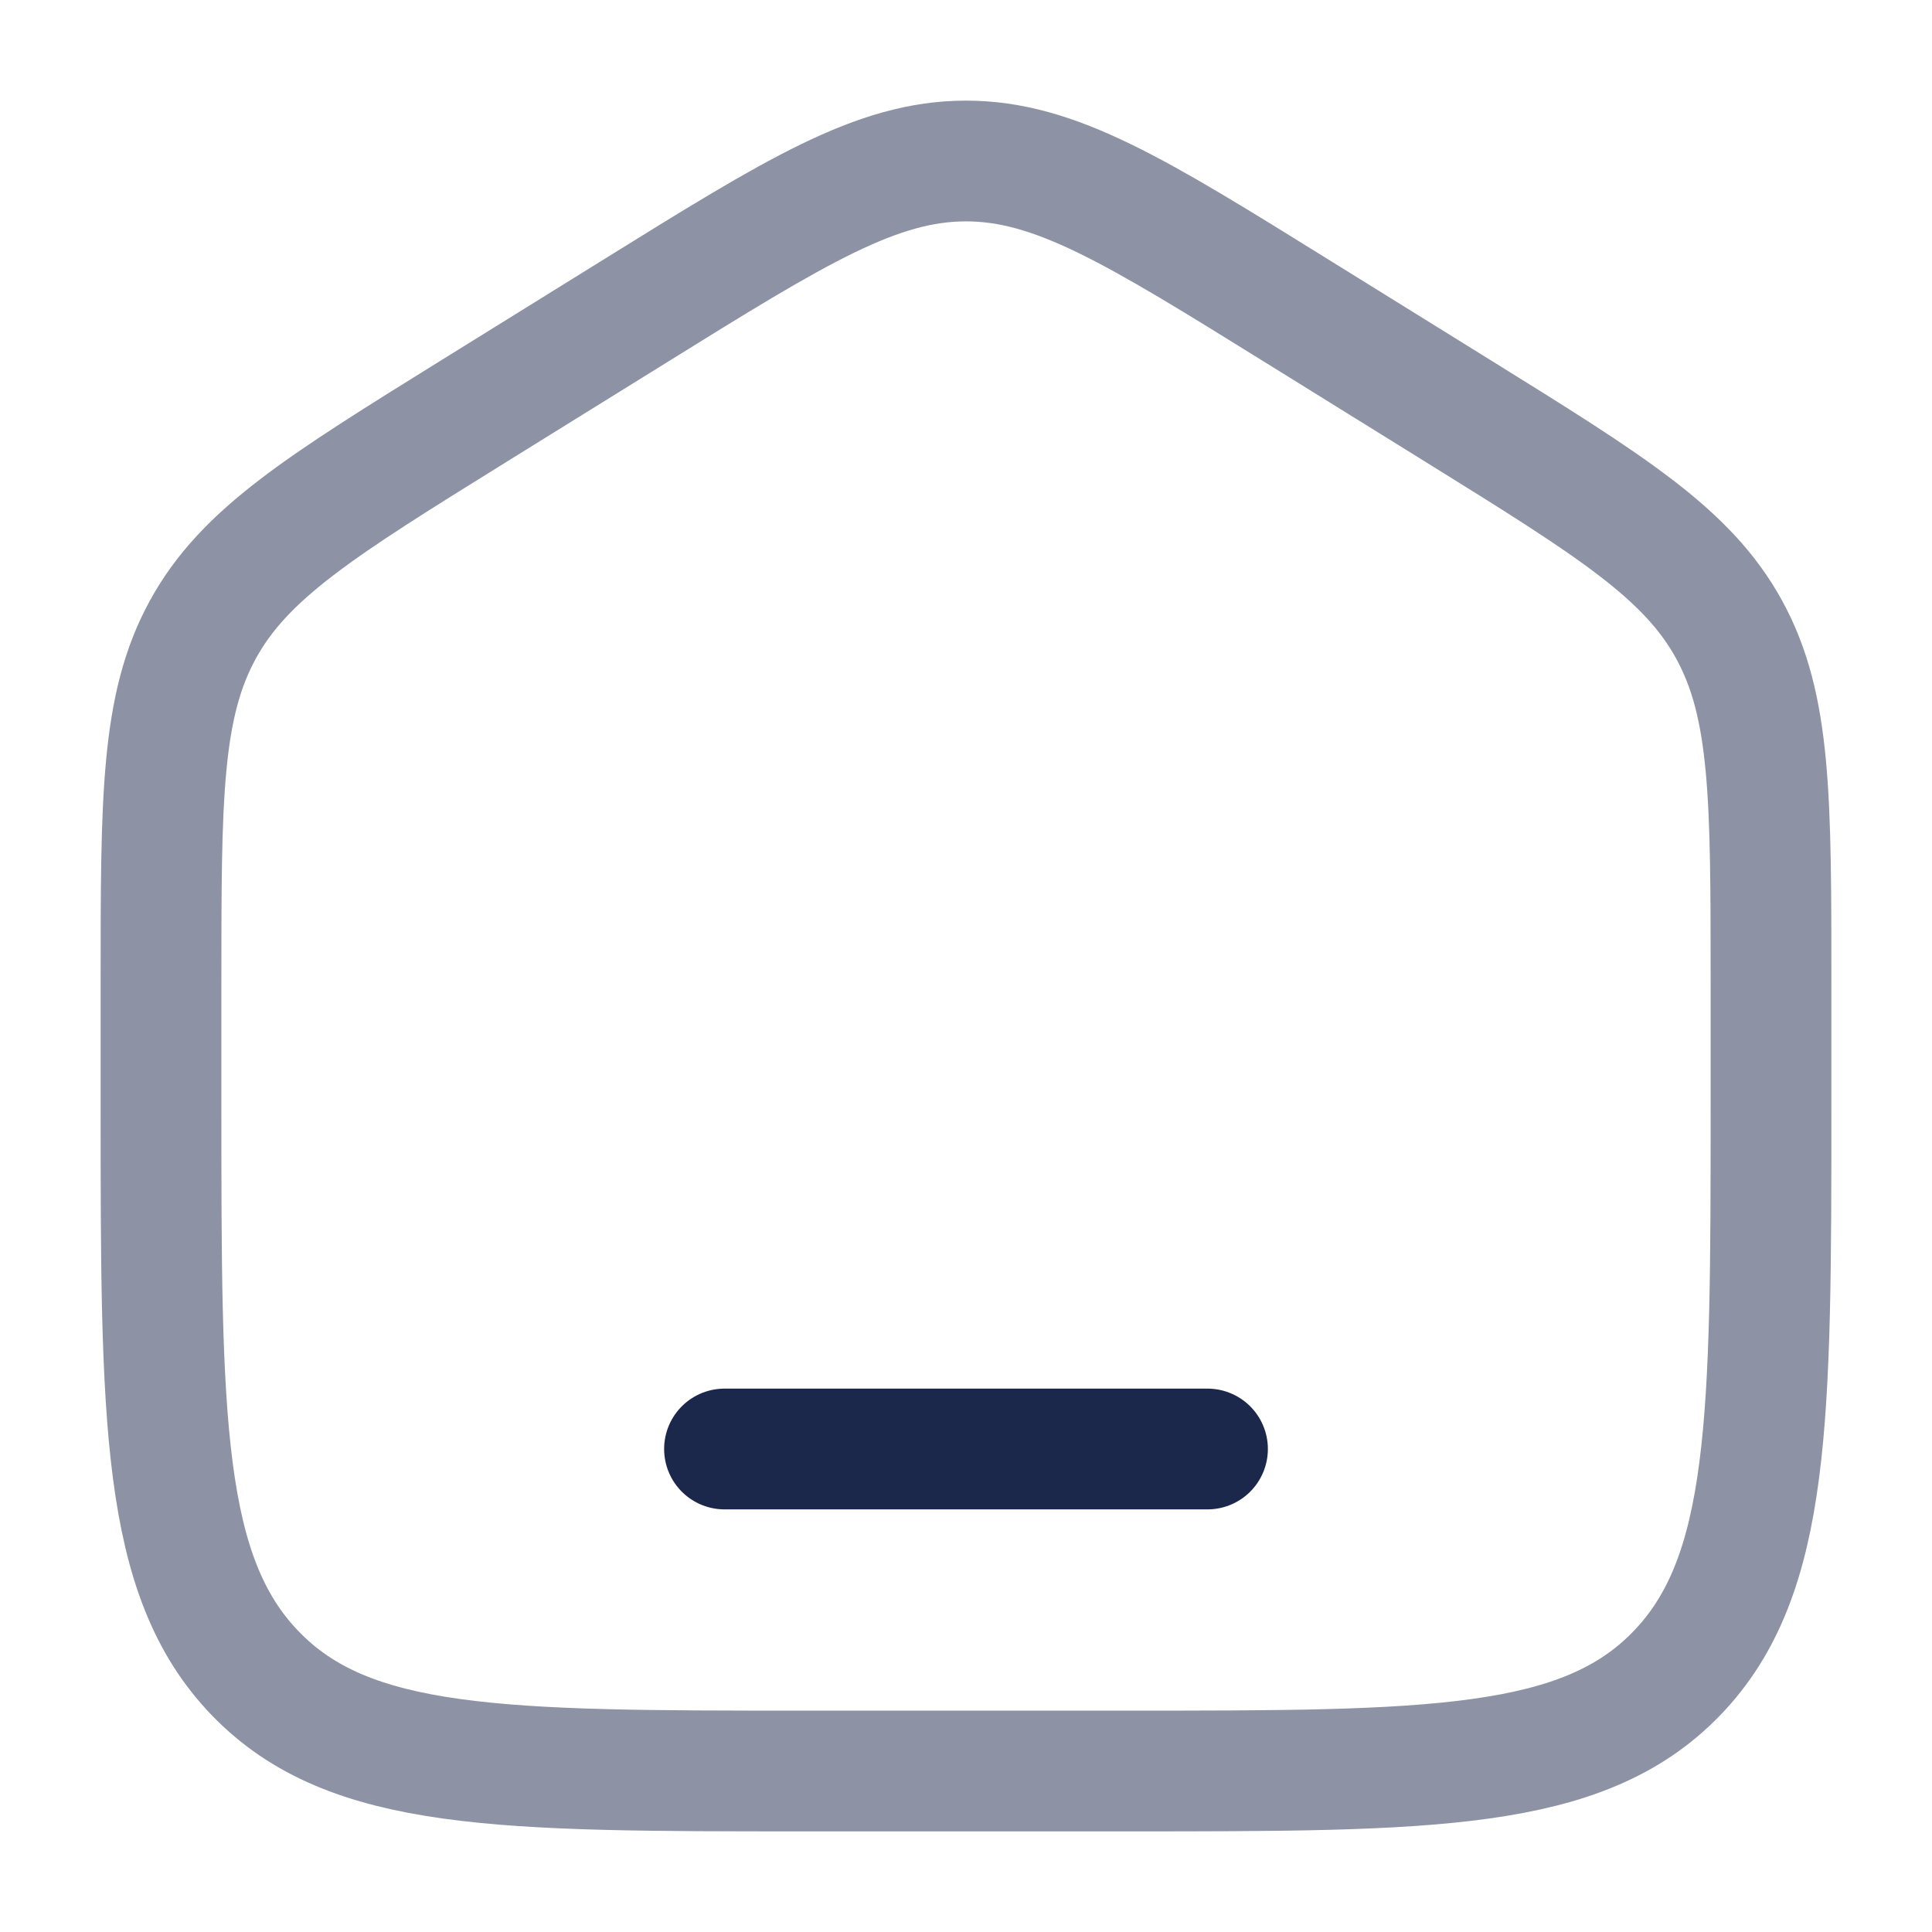
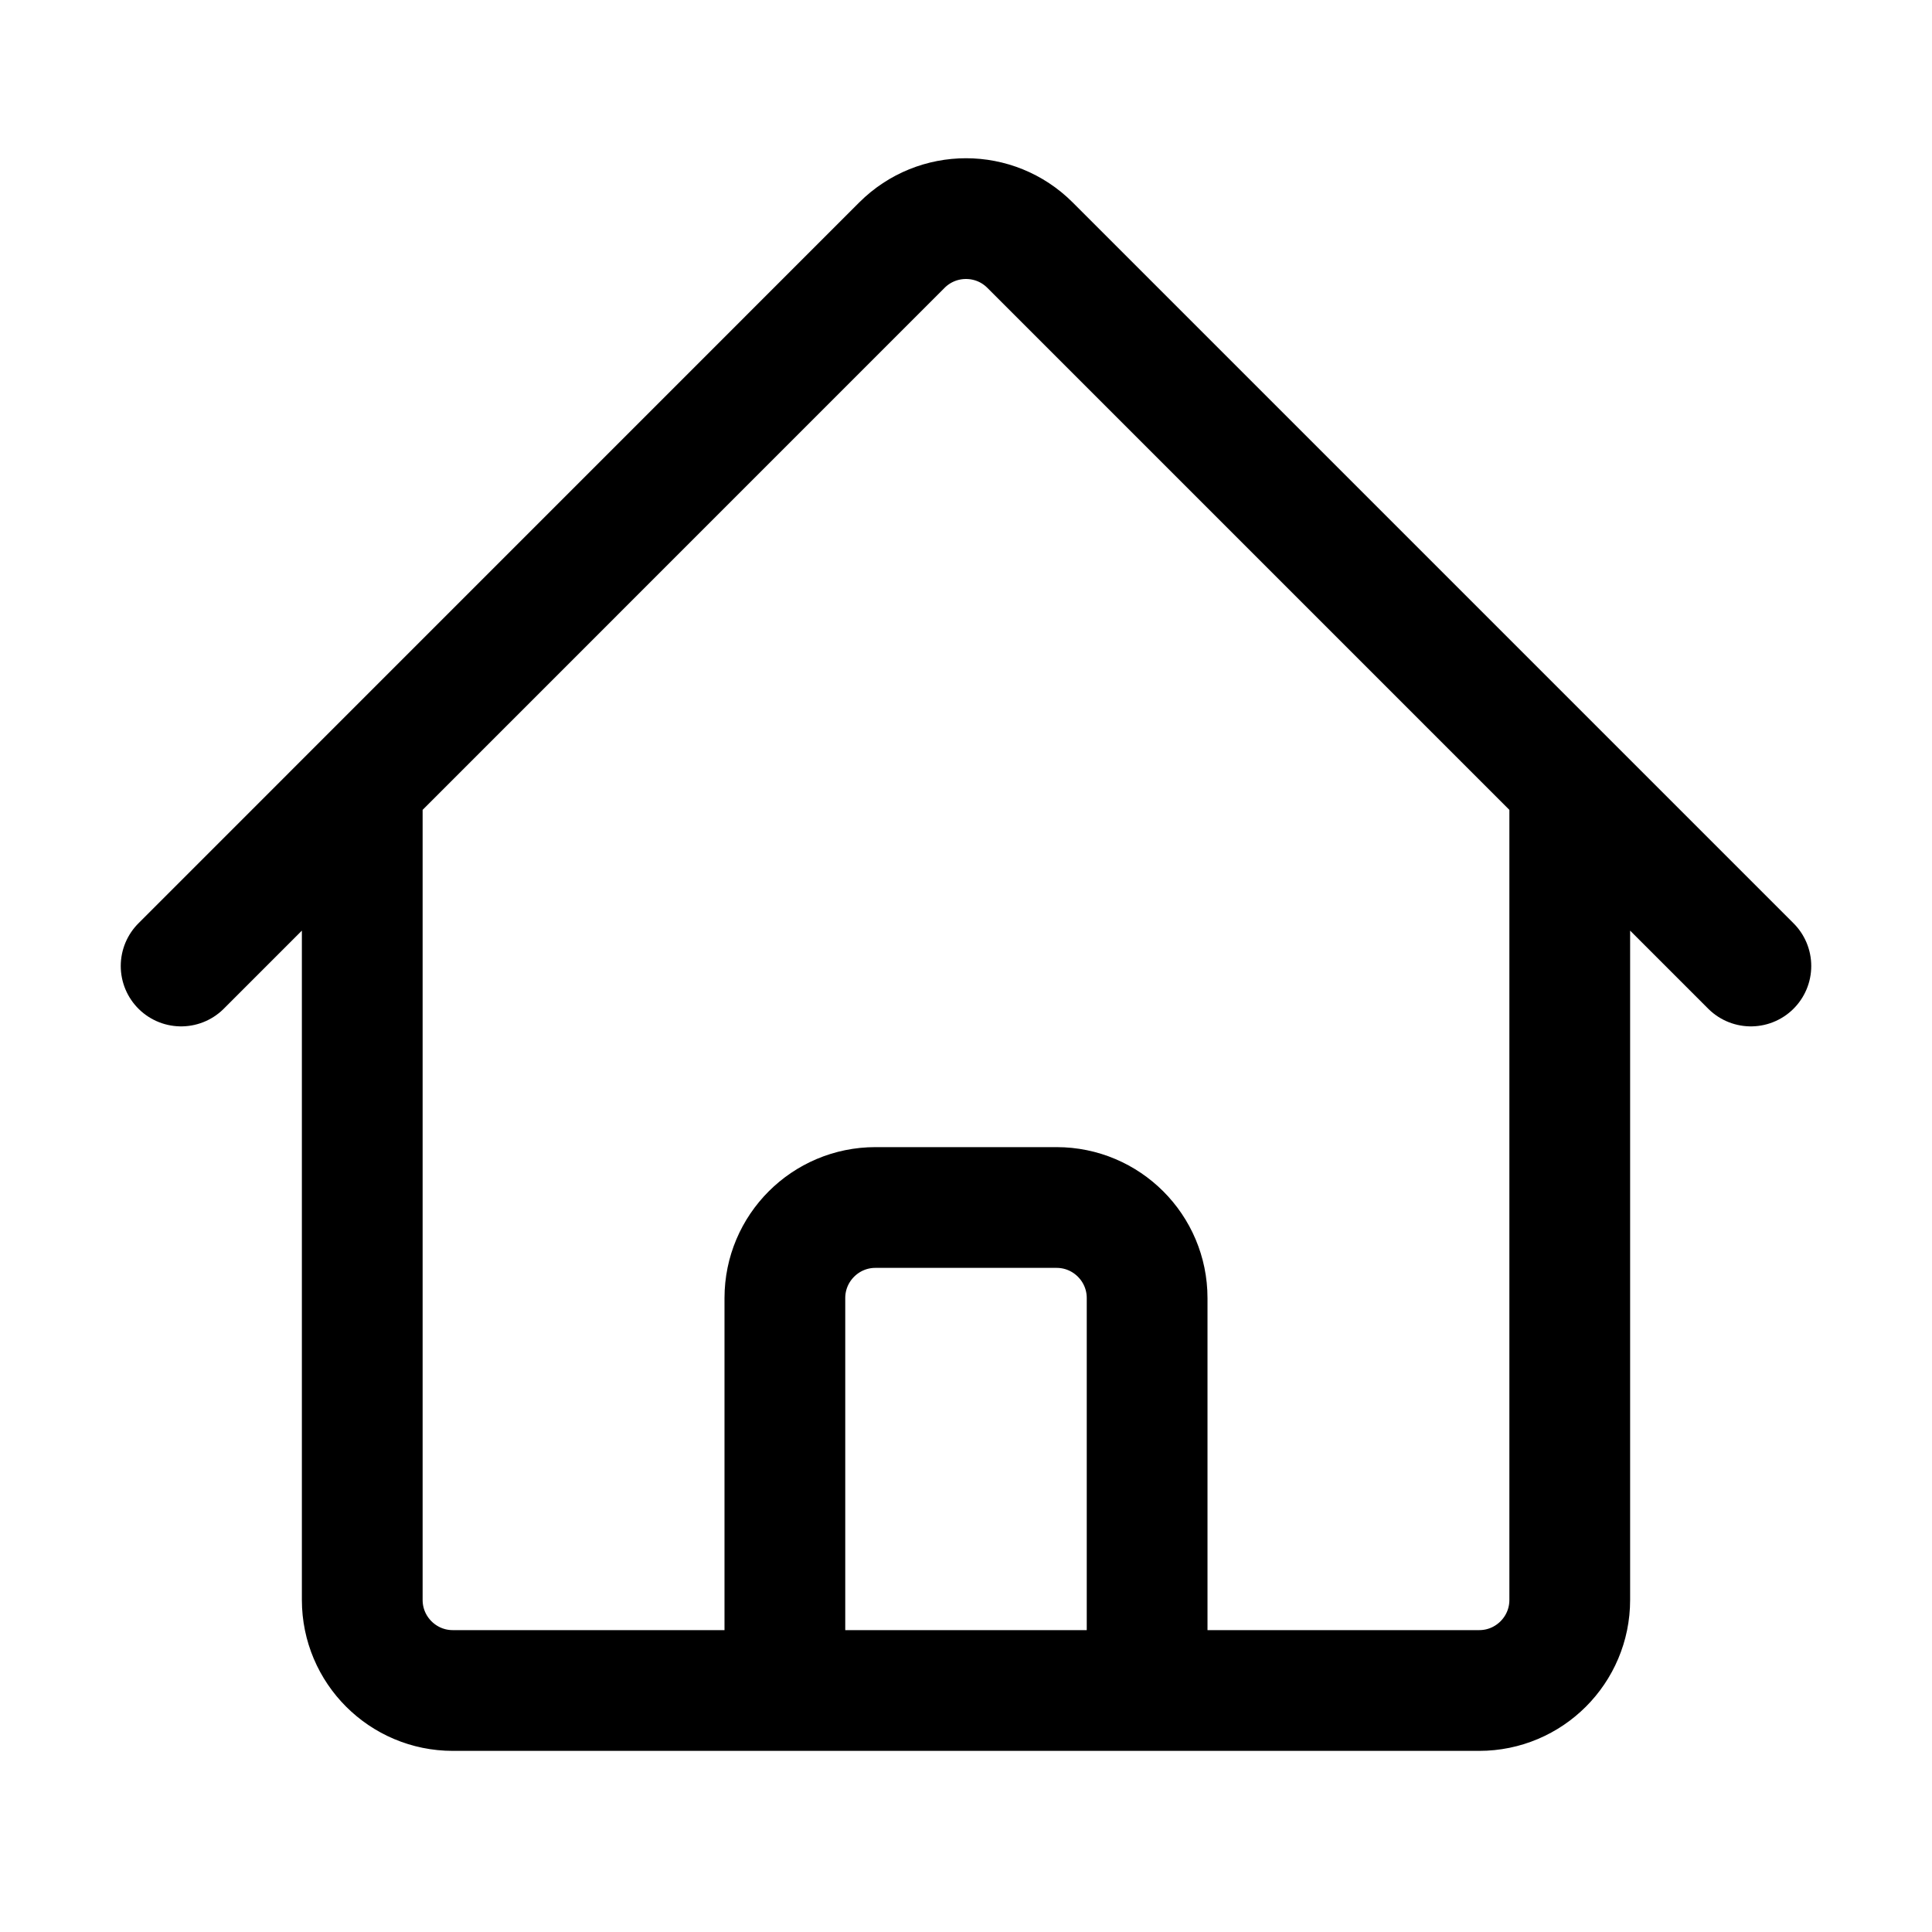
- <svg xmlns="http://www.w3.org/2000/svg" width="800px" height="800px" viewBox="0 0 24 24" fill="none">
-   <path opacity="0.5" d="M2 12.204C2 9.915 2 8.771 2.519 7.823C3.038 6.874 3.987 6.286 5.884 5.108L7.884 3.867C9.889 2.622 10.892 2 12 2C13.108 2 14.111 2.622 16.116 3.867L18.116 5.108C20.013 6.286 20.962 6.874 21.481 7.823C22 8.771 22 9.915 22 12.204V13.725C22 17.626 22 19.576 20.828 20.788C19.657 22 17.771 22 14 22H10C6.229 22 4.343 22 3.172 20.788C2 19.576 2 17.626 2 13.725V12.204Z" stroke="#1C274C" stroke-width="1.5" />
-   <path d="M15 18H9" stroke="#1C274C" stroke-width="1.5" stroke-linecap="round" />
+ <svg xmlns="http://www.w3.org/2000/svg" fill="none" viewBox="0 0 24 24" stroke-width="1.5" stroke="currentColor" class="w-6 h-6">
+   <path stroke-linecap="round" stroke-linejoin="round" d="m2.25 12 8.954-8.955c.44-.439 1.152-.439 1.591 0L21.75 12M4.5 9.75v10.125c0 .621.504 1.125 1.125 1.125H9.75v-4.875c0-.621.504-1.125 1.125-1.125h2.25c.621 0 1.125.504 1.125 1.125V21h4.125c.621 0 1.125-.504 1.125-1.125V9.75M8.25 21h8.25" />
</svg>
